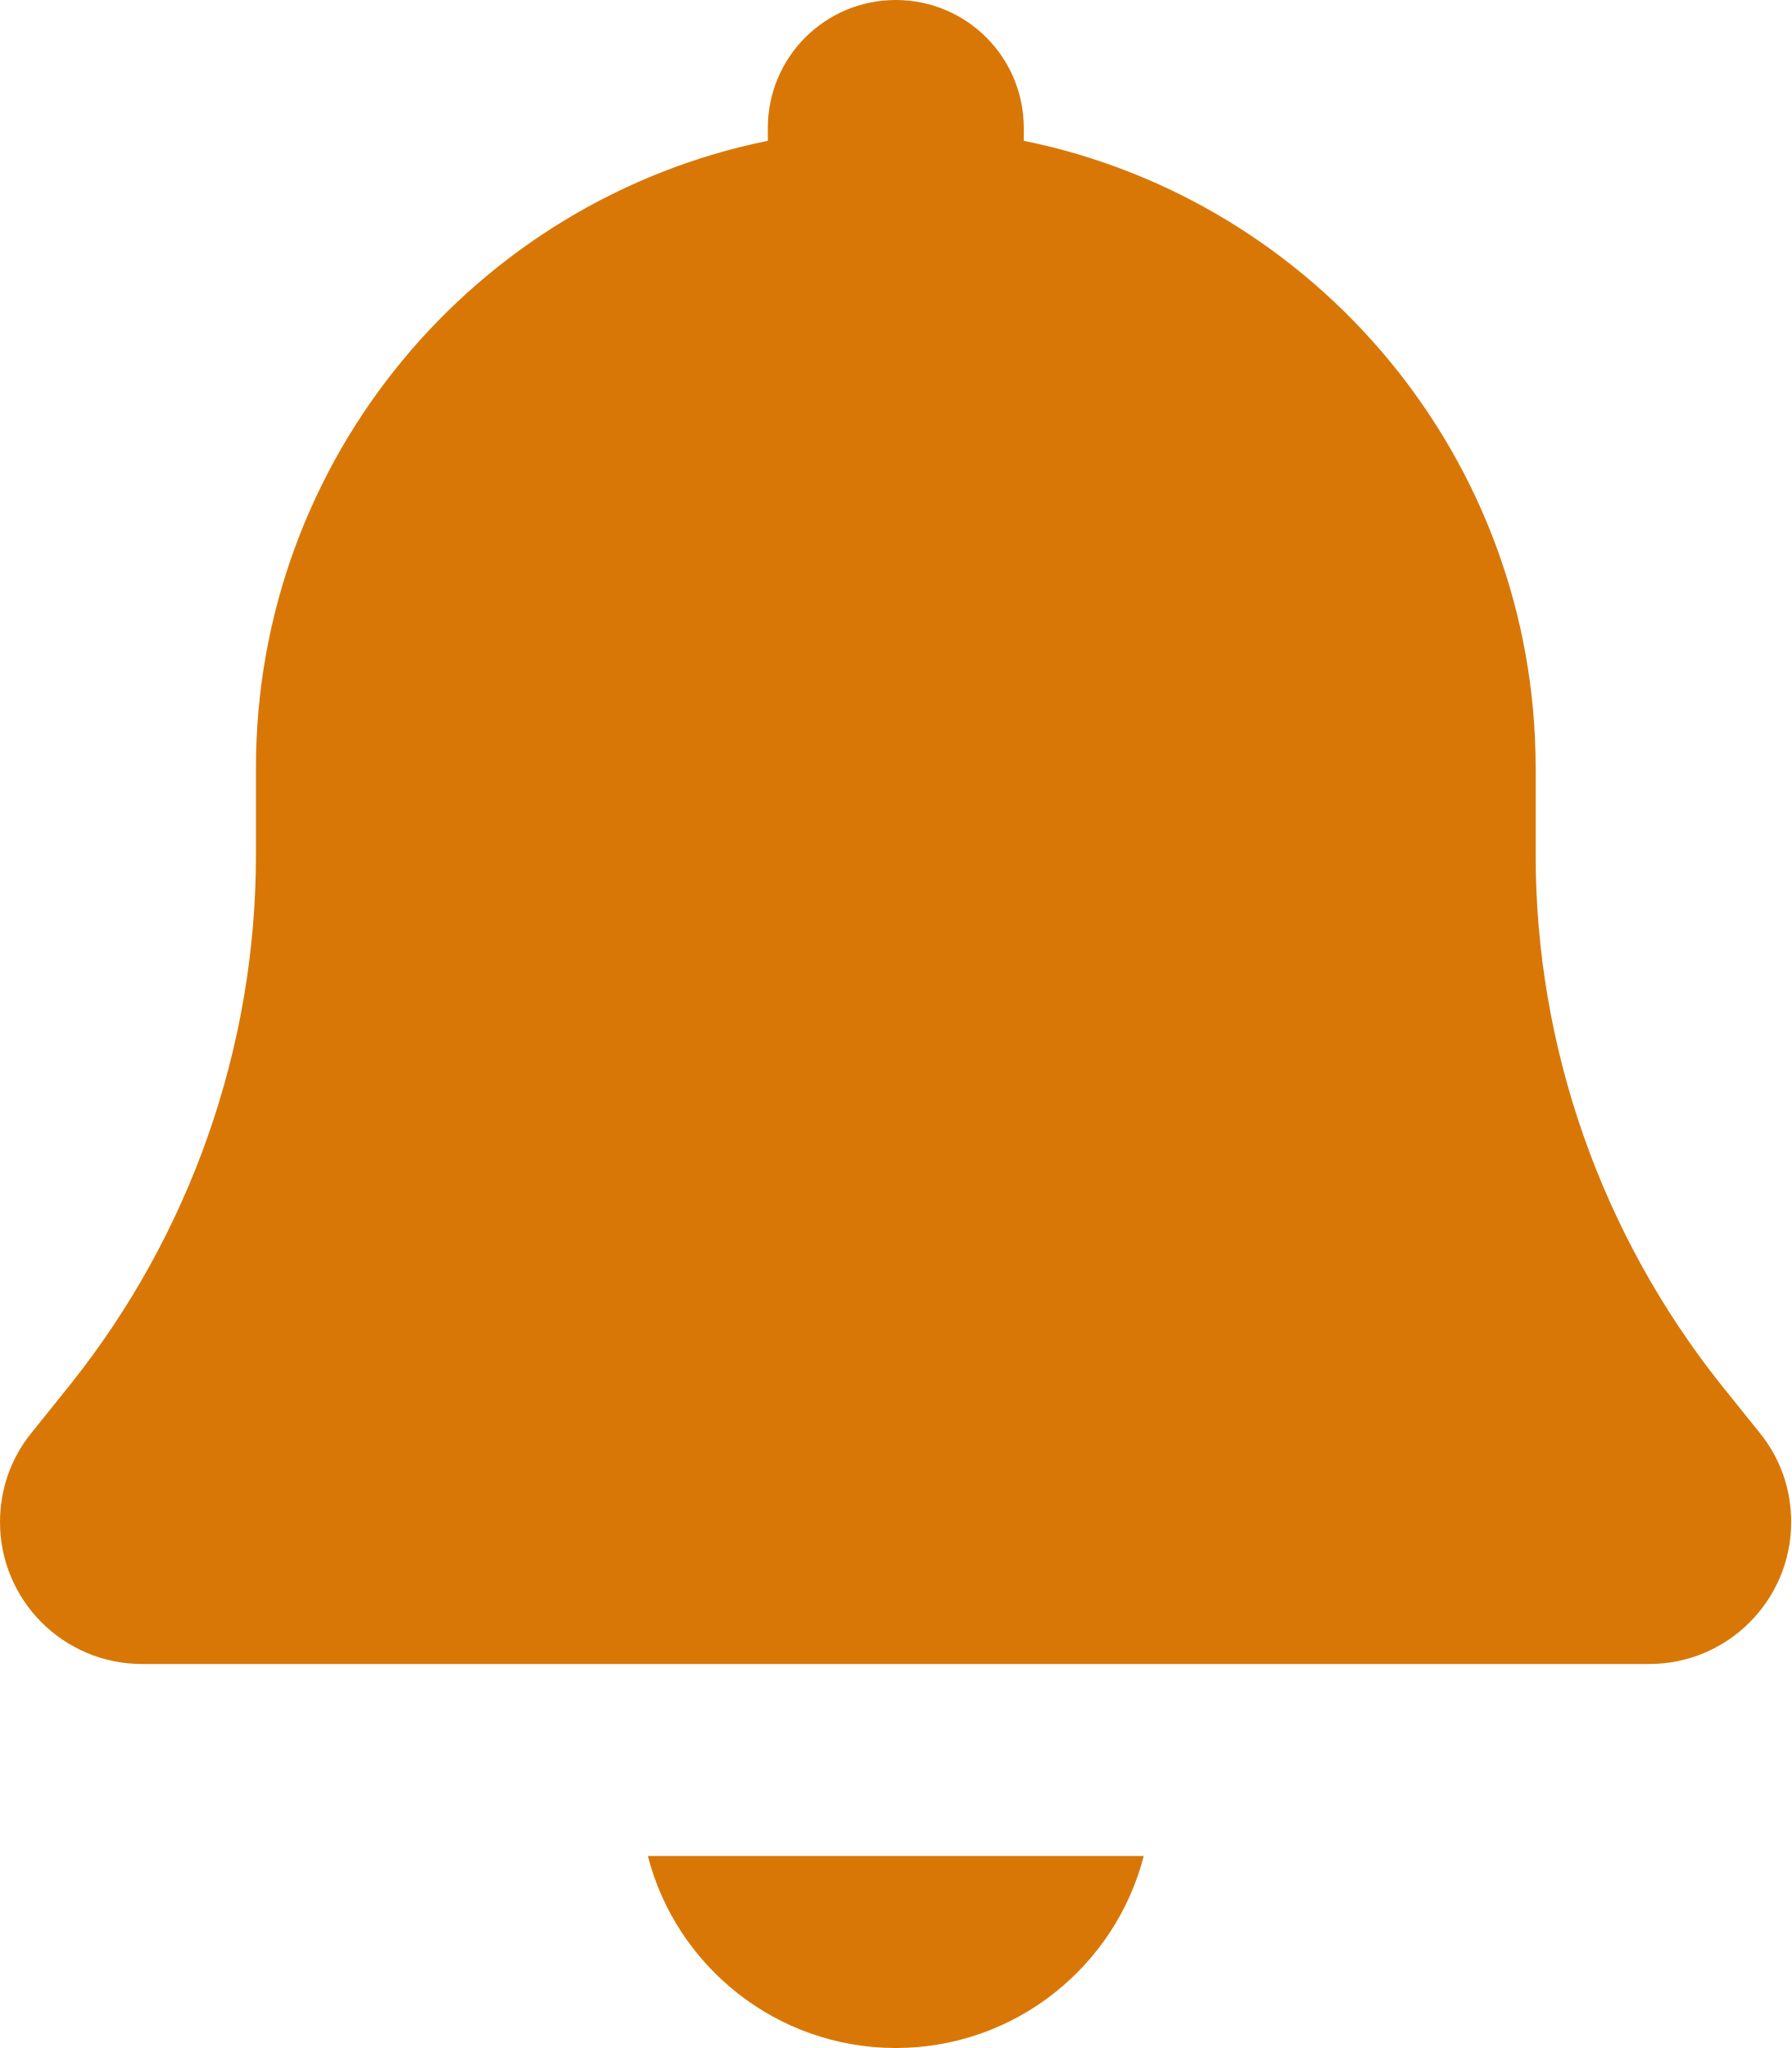
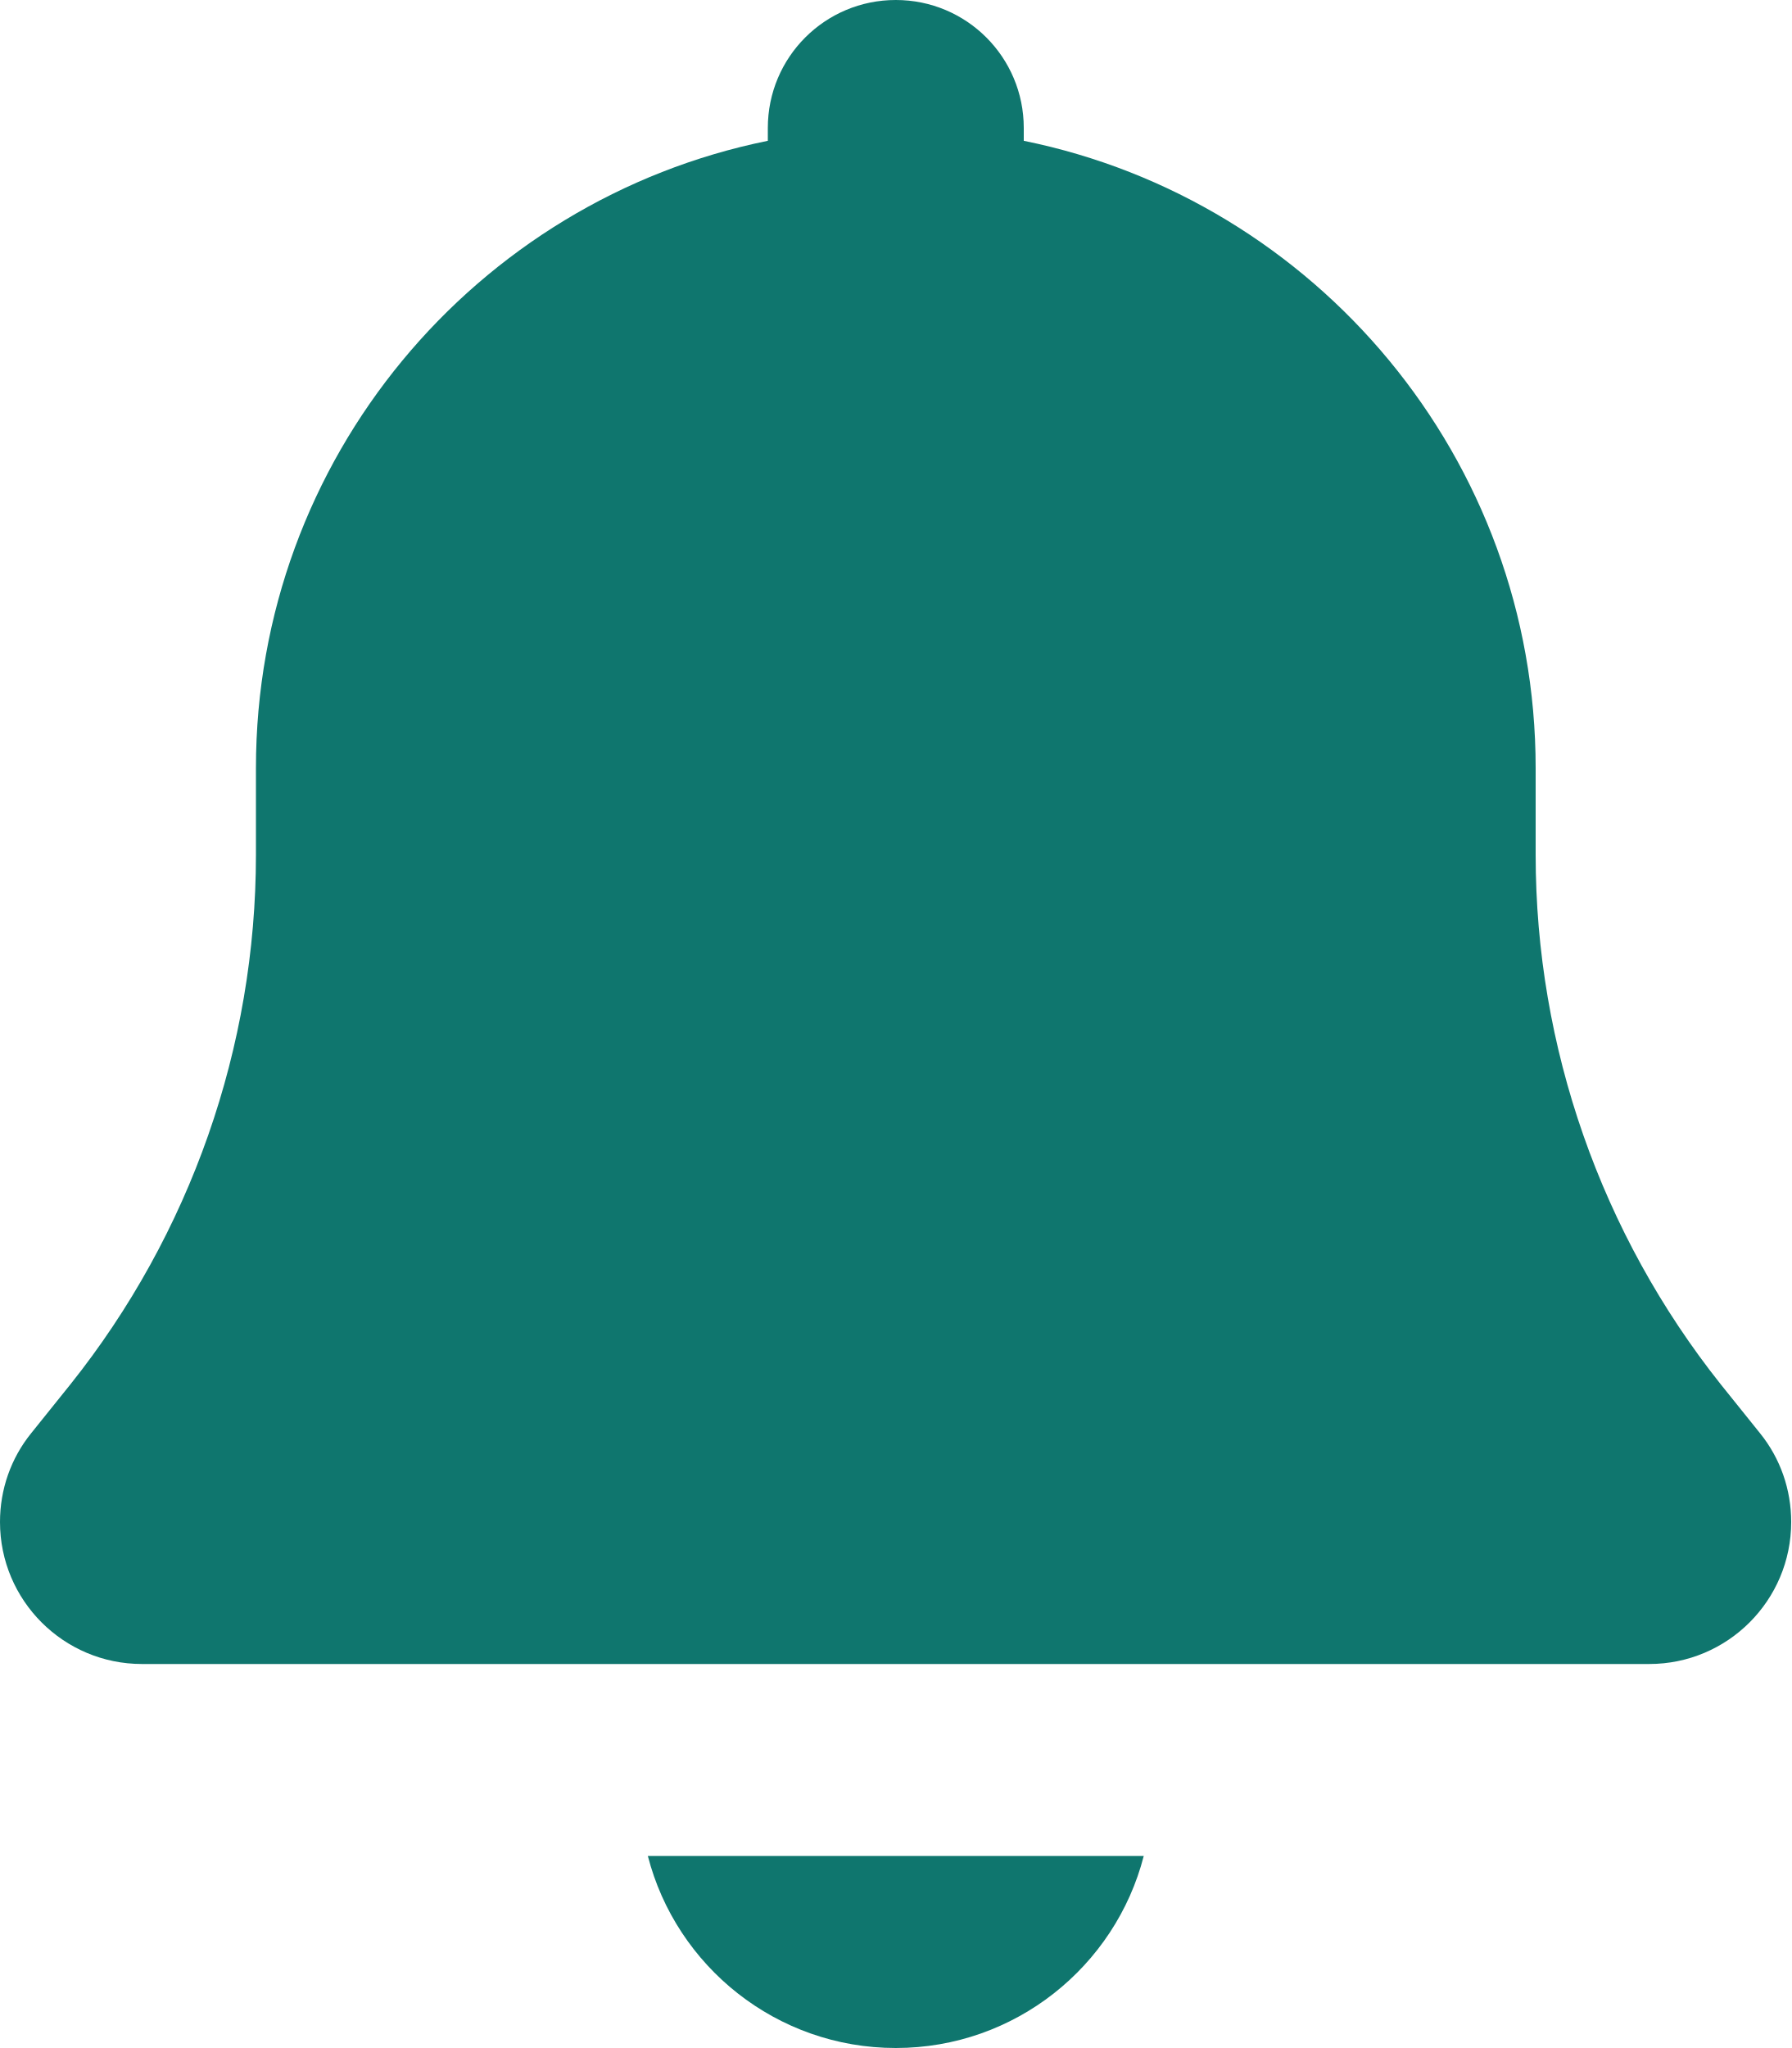
<svg xmlns="http://www.w3.org/2000/svg" viewBox="0 0 448 512">
-   <path fill="#D97706" d="M224 0c-17.7 0-32 14.3-32 32l0 3.2C119 50 64 114.6 64 192l0 21.7c0 48.1-16.4 94.8-46.4 132.4L7.8 358.3C2.7 364.6 0 372.4 0 380.5 0 400.1 15.9 416 35.5 416l376.9 0c19.6 0 35.5-15.9 35.5-35.5 0-8.1-2.7-15.9-7.8-22.2l-9.8-12.2C400.4 308.5 384 261.8 384 213.7l0-21.7c0-77.4-55-142-128-156.8l0-3.2c0-17.7-14.3-32-32-32zM162 464c7.1 27.6 32.2 48 62 48s54.9-20.4 62-48l-124 0z" />
+   <path fill="#0F766E" d="M224 0c-17.7 0-32 14.3-32 32l0 3.2C119 50 64 114.6 64 192l0 21.7c0 48.1-16.4 94.8-46.4 132.4L7.8 358.3C2.7 364.6 0 372.4 0 380.5 0 400.1 15.9 416 35.5 416l376.9 0c19.6 0 35.5-15.9 35.5-35.5 0-8.1-2.7-15.9-7.8-22.2l-9.8-12.2C400.4 308.5 384 261.8 384 213.7l0-21.7c0-77.4-55-142-128-156.8l0-3.2c0-17.7-14.3-32-32-32zM162 464c7.1 27.6 32.2 48 62 48s54.9-20.4 62-48l-124 0z" />
</svg>
